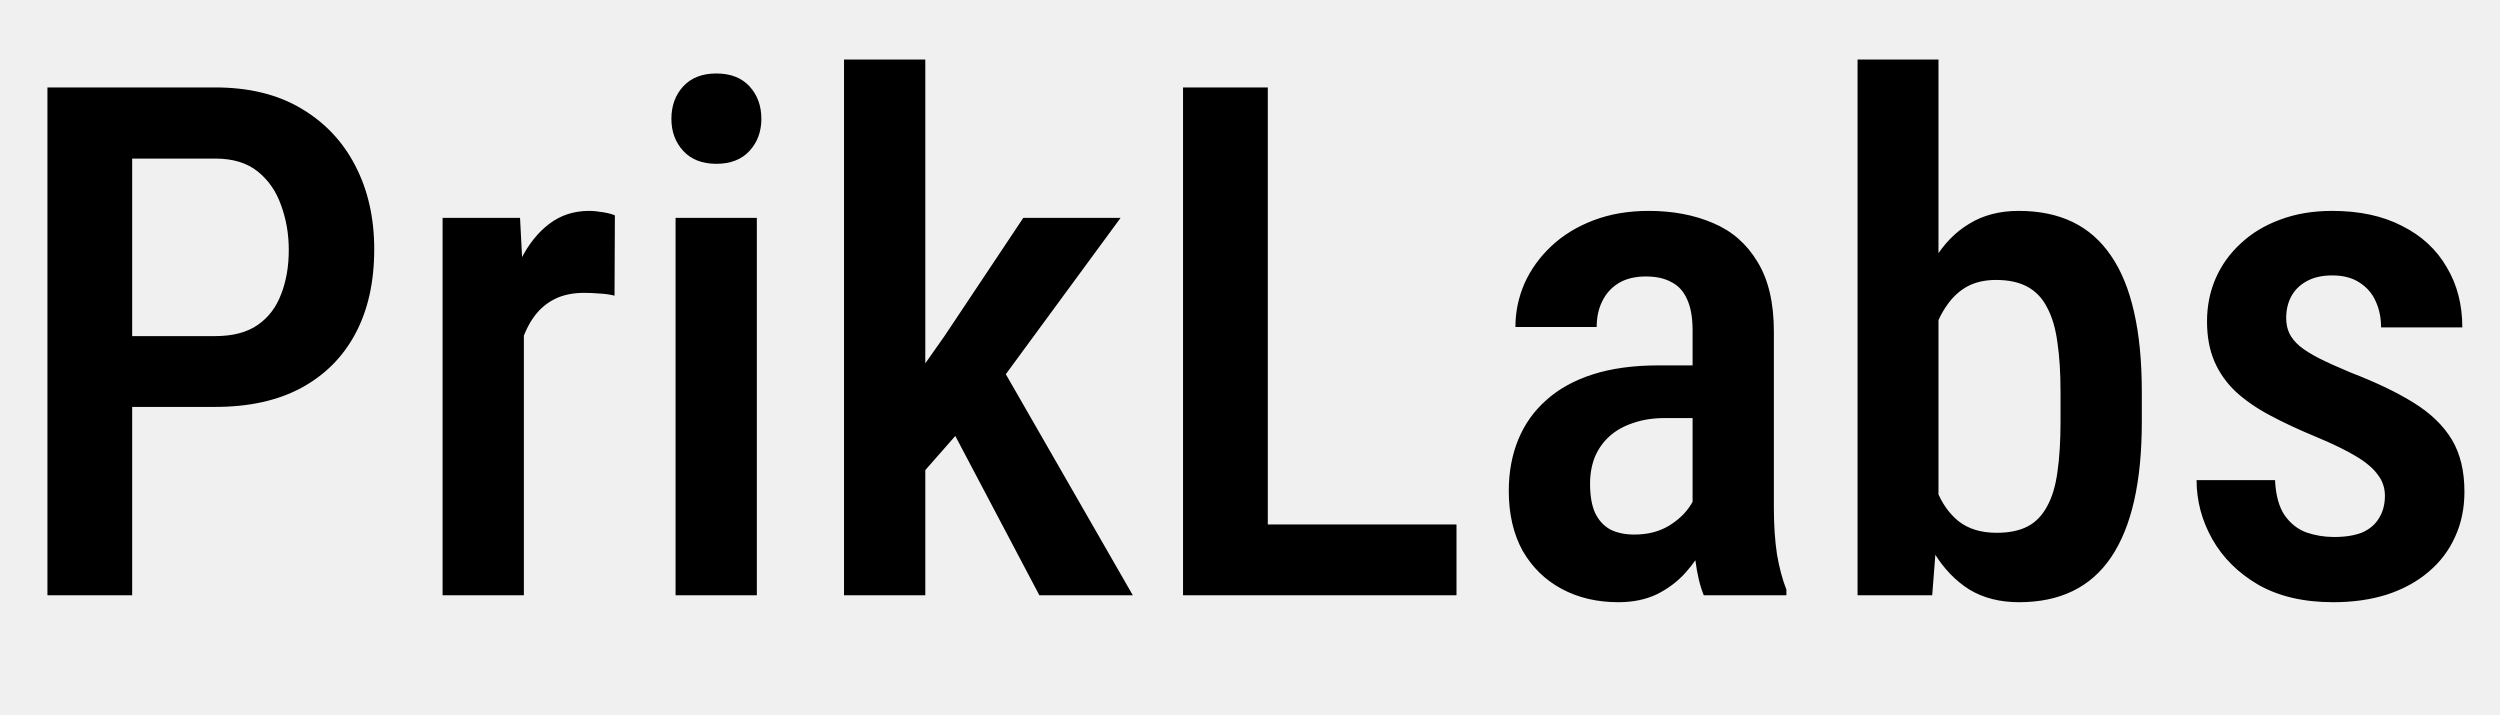
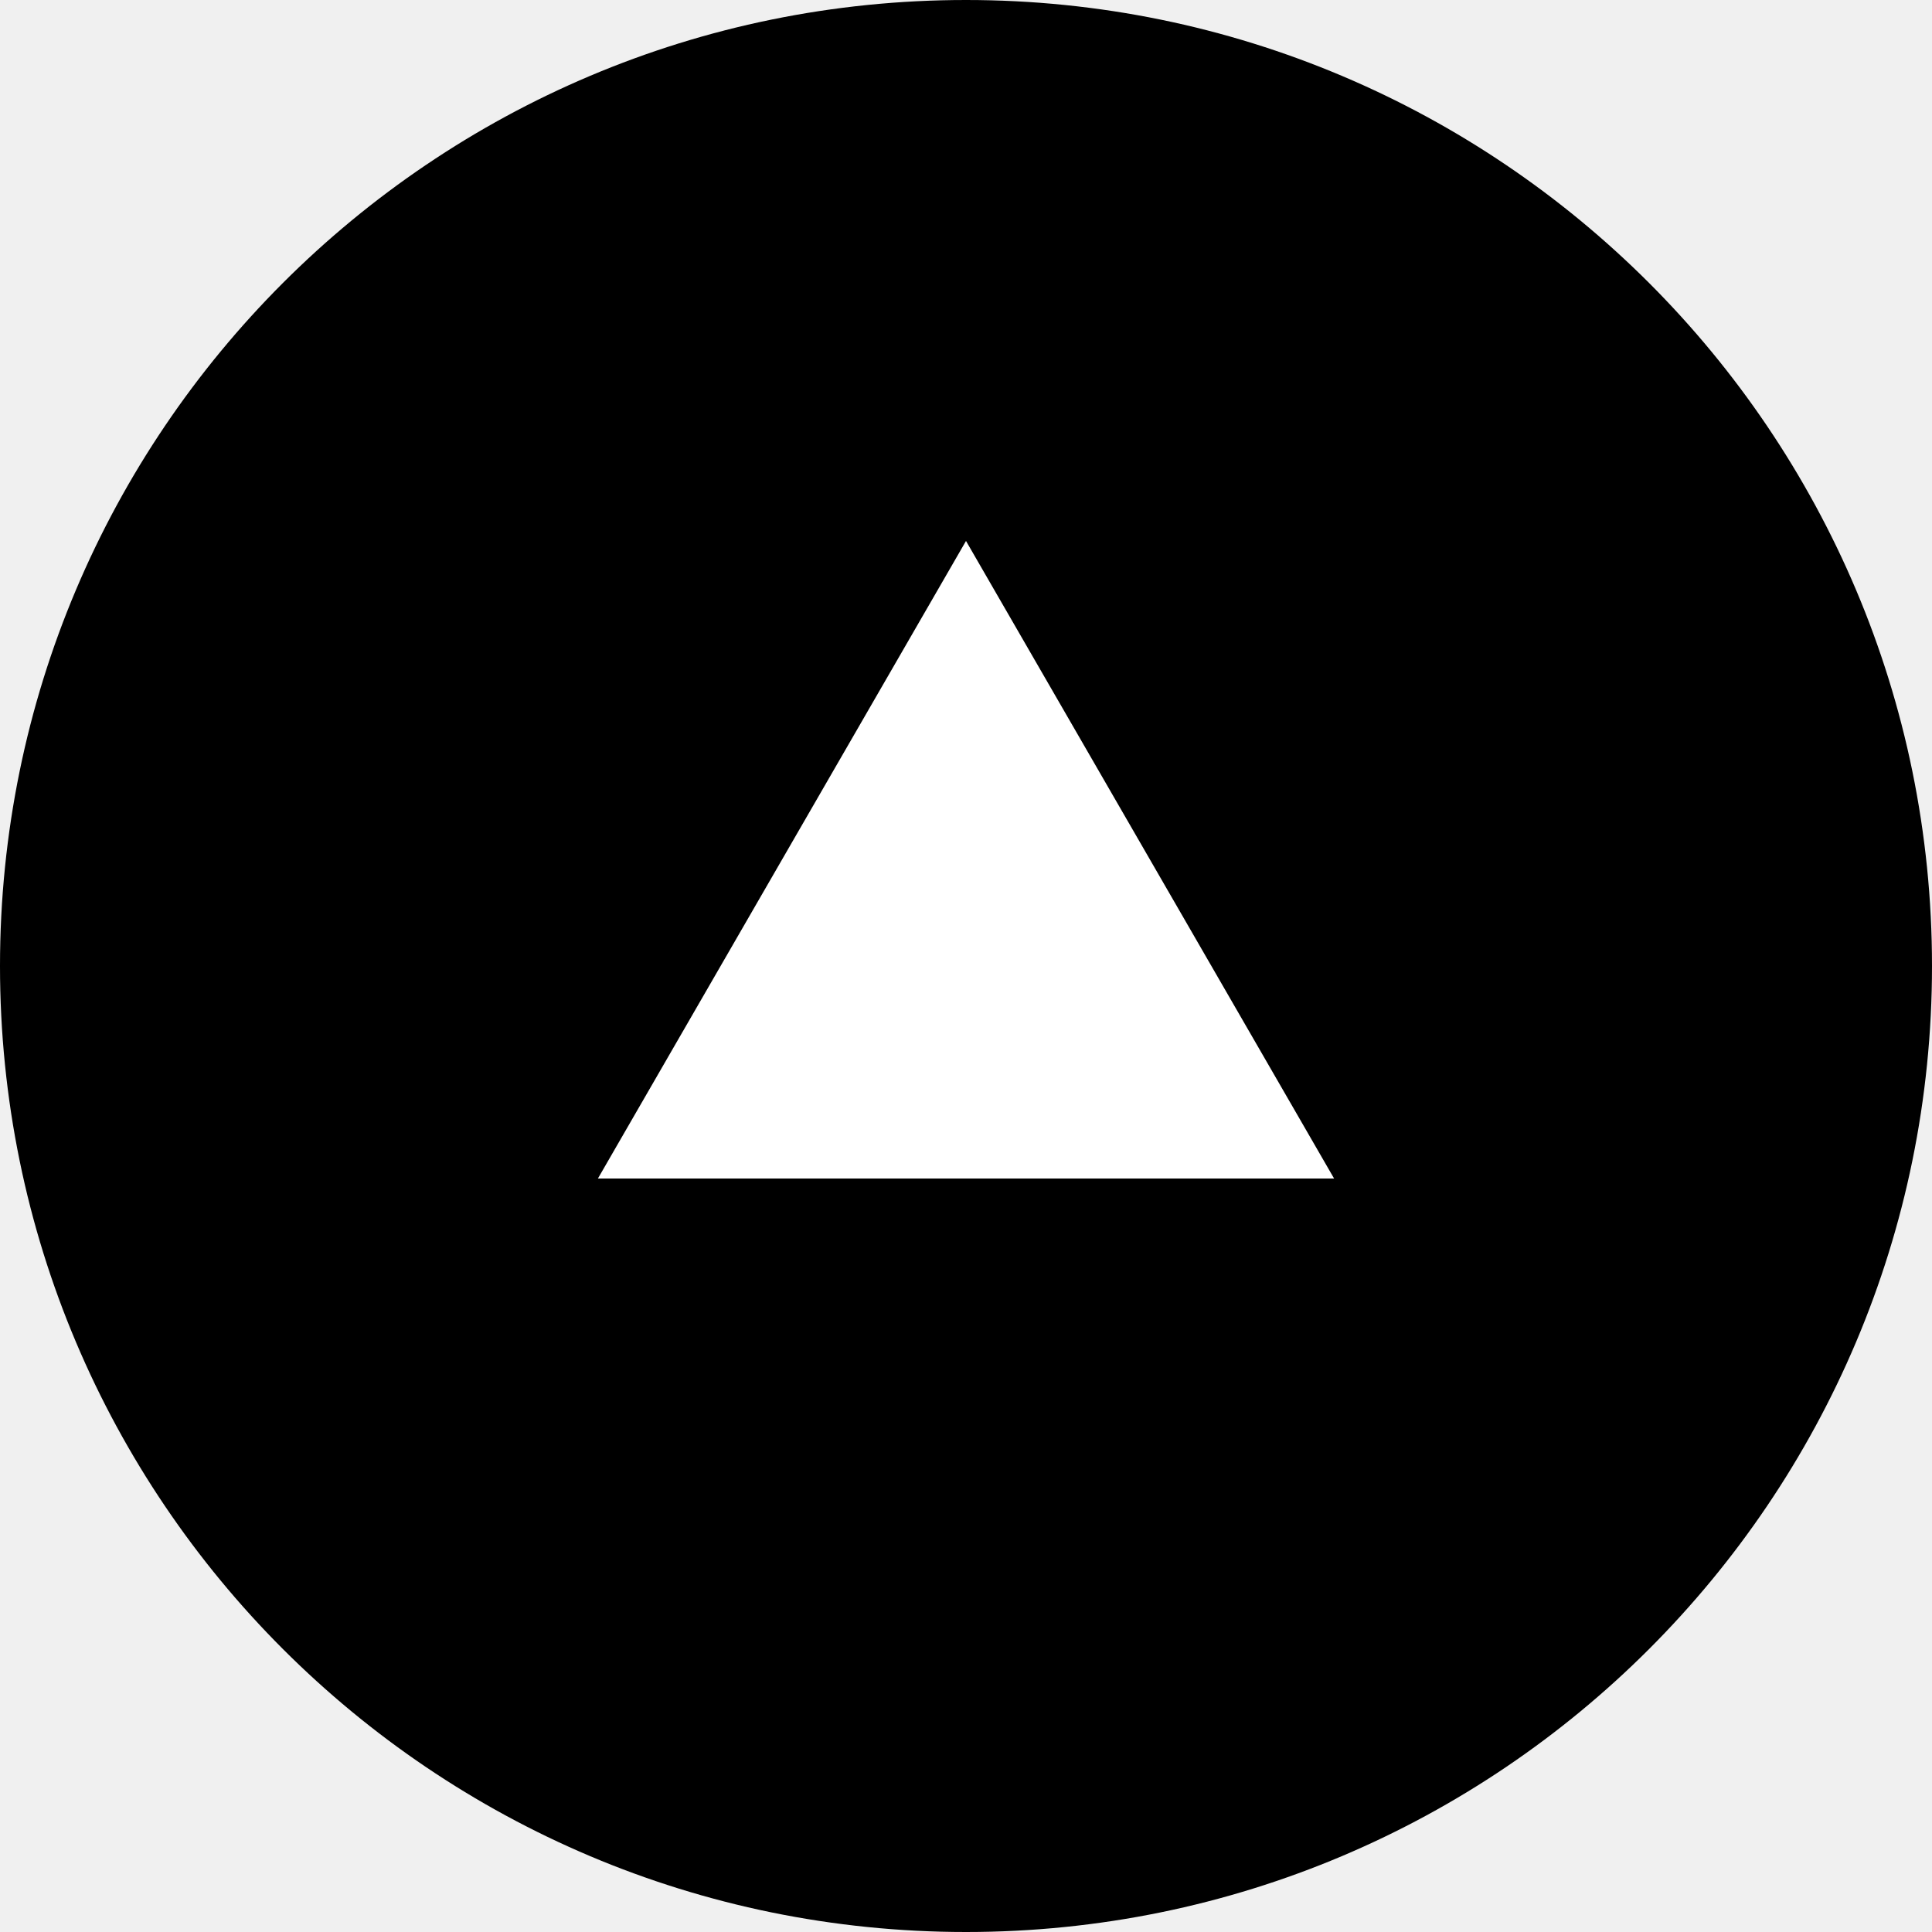
- <svg xmlns="http://www.w3.org/2000/svg" width="84" height="24" viewBox="0 0 84 24" fill="none">
-   <path d="M7.23 13.672H3.633V11.293H7.23C7.824 11.293 8.301 11.168 8.66 10.918C9.02 10.668 9.281 10.324 9.445 9.887C9.617 9.449 9.703 8.953 9.703 8.398C9.703 7.867 9.617 7.367 9.445 6.898C9.281 6.43 9.02 6.051 8.66 5.762C8.301 5.473 7.824 5.328 7.23 5.328H4.441V20H1.594V2.938H7.23C8.363 2.938 9.324 3.172 10.113 3.641C10.91 4.109 11.52 4.754 11.941 5.574C12.363 6.387 12.574 7.32 12.574 8.375C12.574 9.477 12.363 10.422 11.941 11.211C11.52 12 10.91 12.609 10.113 13.039C9.324 13.461 8.363 13.672 7.23 13.672ZM17.602 9.77V20H14.871V7.32H17.473L17.602 9.77ZM20.66 7.238L20.648 9.934C20.492 9.895 20.324 9.871 20.145 9.863C19.973 9.848 19.801 9.84 19.629 9.84C19.254 9.84 18.93 9.906 18.656 10.039C18.383 10.172 18.152 10.363 17.965 10.613C17.777 10.863 17.629 11.164 17.52 11.516C17.418 11.867 17.355 12.266 17.332 12.711L16.746 12.734C16.746 11.938 16.809 11.199 16.934 10.52C17.059 9.832 17.246 9.234 17.496 8.727C17.754 8.211 18.074 7.809 18.457 7.52C18.84 7.23 19.285 7.086 19.793 7.086C19.934 7.086 20.094 7.102 20.273 7.133C20.453 7.164 20.582 7.199 20.66 7.238ZM25.43 7.32V20H22.699V7.32H25.43ZM22.559 3.992C22.559 3.555 22.691 3.191 22.957 2.902C23.223 2.613 23.594 2.469 24.07 2.469C24.547 2.469 24.918 2.613 25.184 2.902C25.449 3.191 25.582 3.555 25.582 3.992C25.582 4.422 25.449 4.781 25.184 5.07C24.918 5.359 24.547 5.504 24.07 5.504C23.594 5.504 23.223 5.359 22.957 5.07C22.691 4.781 22.559 4.422 22.559 3.992ZM31.09 2V20H28.359V2H31.09ZM37.652 7.32L33.152 13.449L30.422 16.555L29.73 14.141L31.734 11.293L34.383 7.32H37.652ZM34.922 20L31.793 14.07L33.504 12.066L38.062 20H34.922ZM48.938 17.621V20H41.848V17.621H48.938ZM42.598 2.938V20H39.75V2.938H42.598ZM56.871 17.422V11.105C56.871 10.668 56.809 10.316 56.684 10.051C56.566 9.785 56.391 9.594 56.156 9.477C55.93 9.352 55.645 9.289 55.301 9.289C54.941 9.289 54.637 9.363 54.387 9.512C54.145 9.66 53.961 9.863 53.836 10.121C53.711 10.371 53.648 10.66 53.648 10.988H50.918C50.918 10.48 51.02 9.992 51.223 9.523C51.434 9.055 51.734 8.637 52.125 8.27C52.516 7.902 52.988 7.613 53.543 7.402C54.098 7.191 54.715 7.086 55.395 7.086C56.207 7.086 56.93 7.223 57.562 7.496C58.195 7.762 58.691 8.195 59.051 8.797C59.418 9.391 59.602 10.172 59.602 11.141V17.059C59.602 17.645 59.637 18.168 59.707 18.629C59.785 19.082 59.891 19.477 60.023 19.812V20H57.246C57.121 19.695 57.027 19.305 56.965 18.828C56.902 18.352 56.871 17.883 56.871 17.422ZM57.234 12.277L57.246 14.047H55.934C55.543 14.047 55.191 14.102 54.879 14.211C54.566 14.312 54.301 14.461 54.082 14.656C53.871 14.844 53.707 15.074 53.59 15.348C53.48 15.621 53.426 15.922 53.426 16.25C53.426 16.648 53.48 16.973 53.59 17.223C53.707 17.473 53.875 17.66 54.094 17.785C54.32 17.902 54.594 17.961 54.914 17.961C55.352 17.961 55.73 17.867 56.051 17.68C56.379 17.484 56.629 17.25 56.801 16.977C56.98 16.703 57.051 16.453 57.012 16.227L57.633 17.363C57.57 17.66 57.453 17.973 57.281 18.301C57.117 18.629 56.902 18.941 56.637 19.238C56.371 19.535 56.051 19.777 55.676 19.965C55.301 20.145 54.867 20.234 54.375 20.234C53.664 20.234 53.031 20.086 52.477 19.789C51.922 19.492 51.484 19.066 51.164 18.512C50.852 17.949 50.695 17.277 50.695 16.496C50.695 15.863 50.801 15.289 51.012 14.773C51.223 14.258 51.535 13.816 51.949 13.449C52.363 13.074 52.883 12.785 53.508 12.582C54.141 12.379 54.879 12.277 55.723 12.277H57.234ZM62.414 2H65.133V17.281L64.922 20H62.414V2ZM71.965 13.168V14.164C71.965 15.18 71.879 16.066 71.707 16.824C71.535 17.582 71.277 18.215 70.934 18.723C70.59 19.23 70.16 19.609 69.644 19.859C69.129 20.109 68.527 20.234 67.84 20.234C67.199 20.234 66.644 20.094 66.176 19.812C65.715 19.523 65.324 19.121 65.004 18.605C64.691 18.082 64.441 17.461 64.254 16.742C64.074 16.023 63.941 15.23 63.855 14.363V12.969C63.934 12.102 64.062 11.309 64.242 10.59C64.43 9.863 64.68 9.242 64.992 8.727C65.305 8.203 65.695 7.801 66.164 7.52C66.633 7.23 67.188 7.086 67.828 7.086C68.523 7.086 69.129 7.211 69.644 7.461C70.16 7.711 70.59 8.09 70.934 8.598C71.277 9.098 71.535 9.73 71.707 10.496C71.879 11.254 71.965 12.145 71.965 13.168ZM69.234 14.164V13.168C69.234 12.527 69.199 11.973 69.129 11.504C69.066 11.035 68.953 10.648 68.789 10.344C68.633 10.031 68.414 9.797 68.133 9.641C67.852 9.484 67.496 9.406 67.066 9.406C66.691 9.406 66.367 9.48 66.094 9.629C65.828 9.777 65.602 9.988 65.414 10.262C65.227 10.527 65.078 10.836 64.969 11.188C64.859 11.531 64.785 11.902 64.746 12.301V15.031C64.801 15.555 64.91 16.035 65.074 16.473C65.246 16.91 65.492 17.258 65.812 17.516C66.141 17.773 66.566 17.902 67.09 17.902C67.504 17.902 67.848 17.832 68.121 17.691C68.394 17.551 68.613 17.328 68.777 17.023C68.949 16.719 69.066 16.332 69.129 15.863C69.199 15.387 69.234 14.82 69.234 14.164ZM80.133 16.66C80.133 16.395 80.055 16.16 79.898 15.957C79.75 15.746 79.508 15.539 79.172 15.336C78.836 15.133 78.387 14.914 77.824 14.68C77.238 14.438 76.719 14.195 76.266 13.953C75.812 13.711 75.43 13.445 75.117 13.156C74.805 12.859 74.566 12.52 74.402 12.137C74.238 11.754 74.156 11.309 74.156 10.801C74.156 10.277 74.254 9.793 74.449 9.348C74.644 8.902 74.926 8.512 75.293 8.176C75.66 7.832 76.102 7.566 76.617 7.379C77.133 7.184 77.715 7.086 78.363 7.086C79.277 7.086 80.059 7.254 80.707 7.59C81.363 7.918 81.863 8.379 82.207 8.973C82.559 9.559 82.734 10.234 82.734 11H80.004C80.004 10.68 79.945 10.391 79.828 10.133C79.711 9.867 79.531 9.656 79.289 9.5C79.047 9.336 78.738 9.254 78.363 9.254C78.019 9.254 77.731 9.32 77.496 9.453C77.269 9.578 77.098 9.75 76.981 9.969C76.871 10.18 76.816 10.418 76.816 10.684C76.816 10.879 76.852 11.051 76.922 11.199C76.992 11.348 77.109 11.492 77.273 11.633C77.438 11.766 77.656 11.902 77.93 12.043C78.211 12.184 78.566 12.344 78.996 12.523C79.848 12.852 80.555 13.191 81.117 13.543C81.68 13.895 82.102 14.305 82.383 14.773C82.664 15.242 82.805 15.824 82.805 16.52C82.805 17.082 82.699 17.59 82.488 18.043C82.285 18.496 81.988 18.887 81.598 19.215C81.215 19.543 80.75 19.797 80.203 19.977C79.664 20.148 79.062 20.234 78.398 20.234C77.406 20.234 76.566 20.039 75.879 19.648C75.199 19.25 74.684 18.738 74.332 18.113C73.981 17.488 73.805 16.828 73.805 16.133H76.441C76.465 16.633 76.57 17.023 76.758 17.305C76.953 17.586 77.199 17.781 77.496 17.891C77.793 17.992 78.102 18.043 78.422 18.043C78.805 18.043 79.121 17.992 79.371 17.891C79.621 17.781 79.809 17.621 79.934 17.41C80.066 17.199 80.133 16.949 80.133 16.66Z" fill="black" />
+ <svg xmlns="http://www.w3.org/2000/svg" width="250" height="250" viewBox="0 0 250 250" fill="none">
+   <circle cx="125" cy="125" r="125" fill="black" />
+   <path d="M125 70L172.631 152.5H77.369L125 70Z" fill="white" />
</svg>
